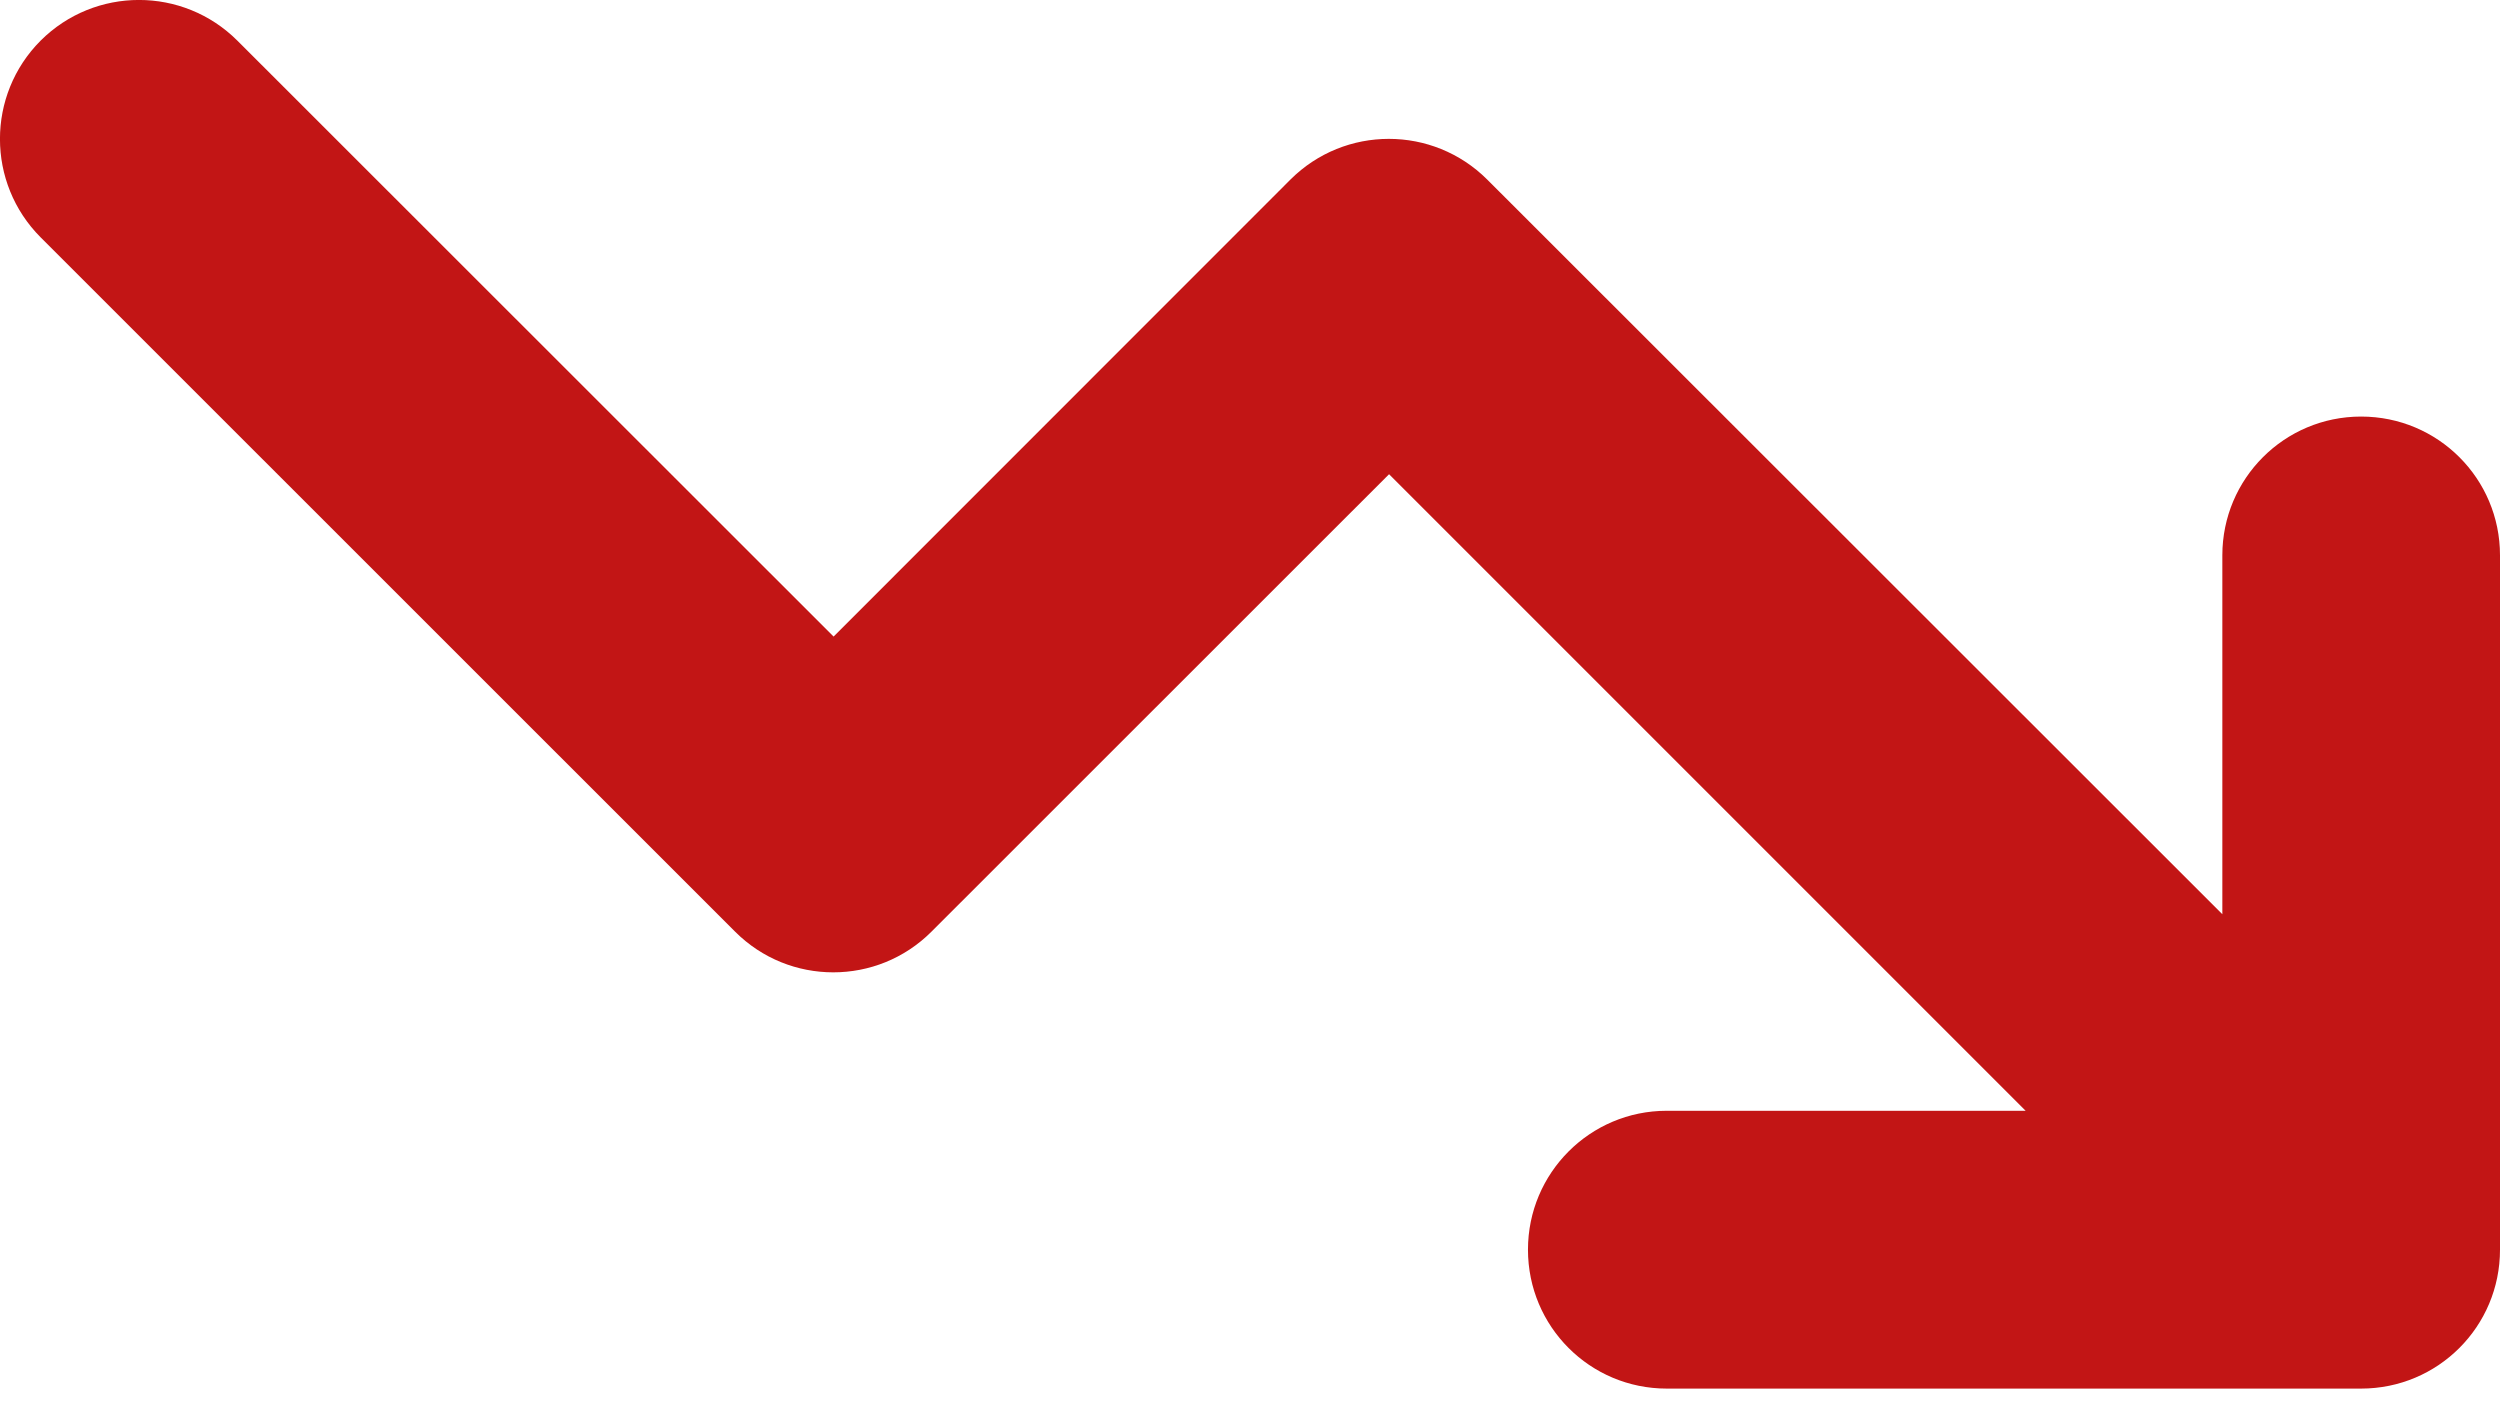
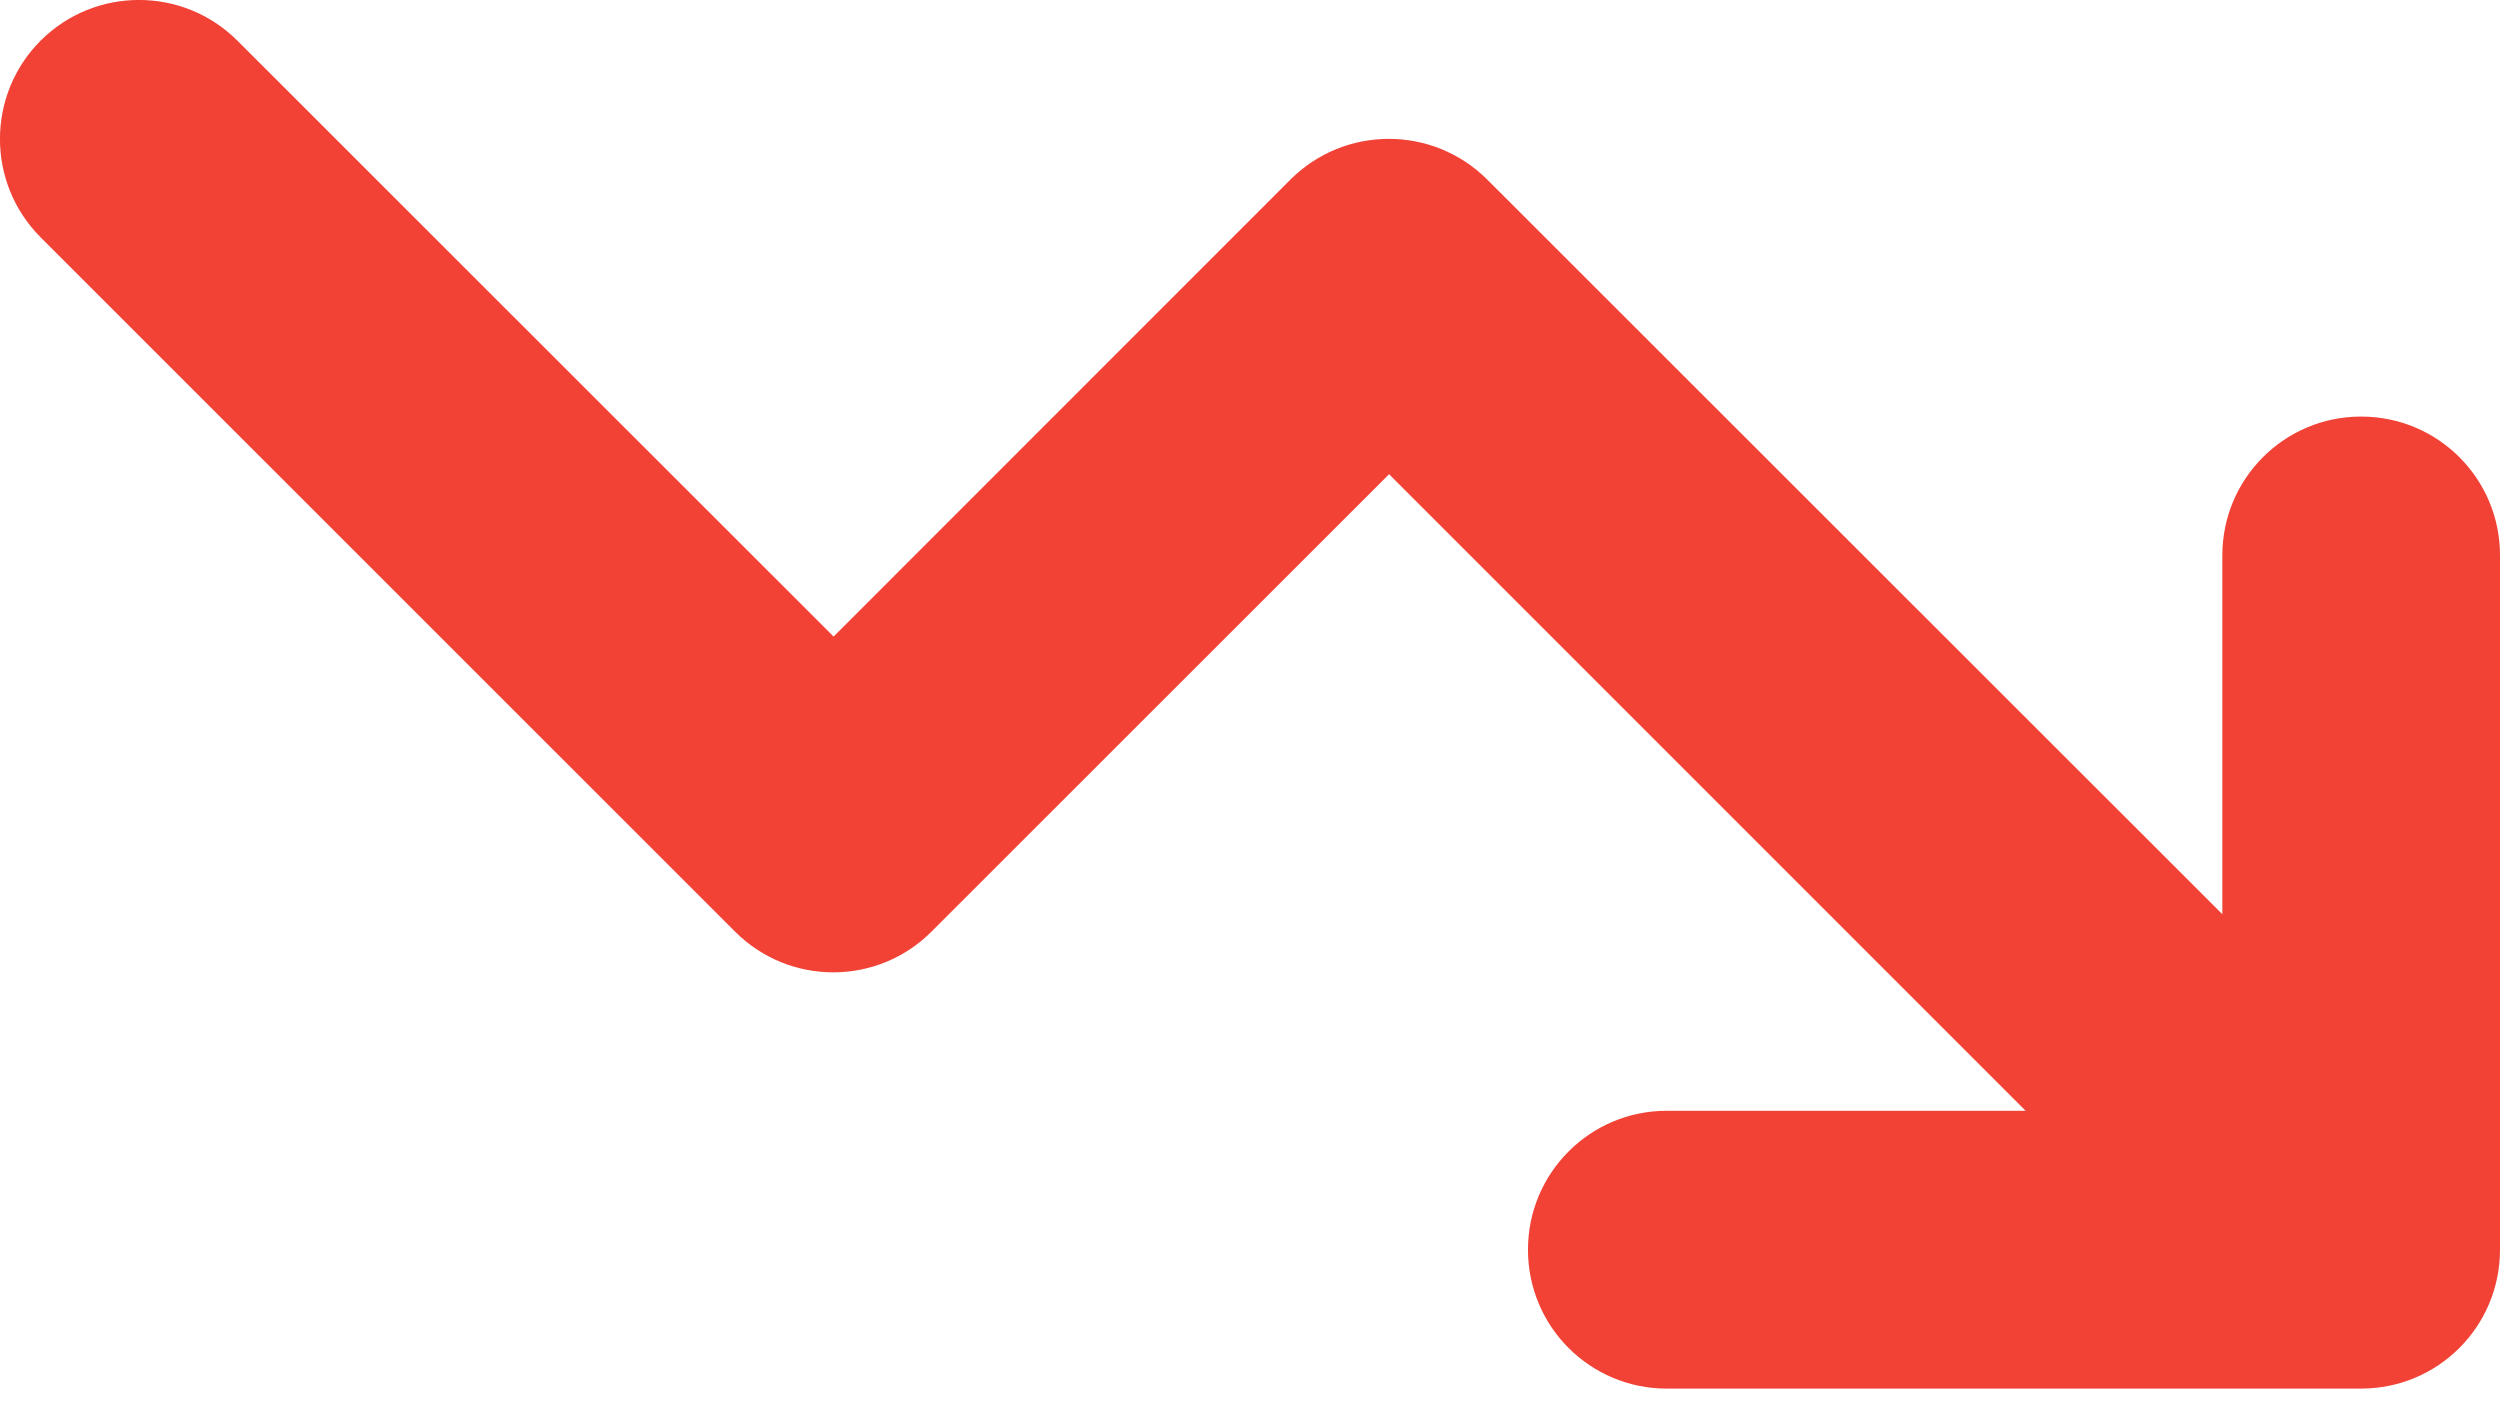
<svg xmlns="http://www.w3.org/2000/svg" width="16" height="9" viewBox="0 0 16 9" fill="none">
-   <path d="M10.667 7.109C10.176 7.109 9.779 7.507 9.779 7.998C9.779 8.49 10.176 8.887 10.667 8.887H15.111C15.603 8.887 16 8.49 16 7.998V3.554C16 3.063 15.603 2.666 15.111 2.666C14.62 2.666 14.223 3.063 14.223 3.554V5.851L9.518 1.149C9.17 0.802 8.607 0.802 8.259 1.149L5.335 4.074L1.519 0.26C1.171 -0.087 0.608 -0.087 0.26 0.26C-0.087 0.608 -0.087 1.171 0.26 1.519L4.704 5.962C5.051 6.31 5.615 6.31 5.962 5.962L8.89 3.035L12.964 7.109H10.667Z" fill="#C21515" />
+   <path d="M10.667 7.109C10.176 7.109 9.779 7.507 9.779 7.998C9.779 8.49 10.176 8.887 10.667 8.887H15.111C15.603 8.887 16 8.49 16 7.998V3.554C16 3.063 15.603 2.666 15.111 2.666C14.62 2.666 14.223 3.063 14.223 3.554V5.851L9.518 1.149C9.17 0.802 8.607 0.802 8.259 1.149L5.335 4.074L1.519 0.26C1.171 -0.087 0.608 -0.087 0.26 0.26C-0.087 0.608 -0.087 1.171 0.26 1.519L4.704 5.962C5.051 6.31 5.615 6.31 5.962 5.962L8.89 3.035L12.964 7.109H10.667Z" fill="#f24236" />
</svg>
